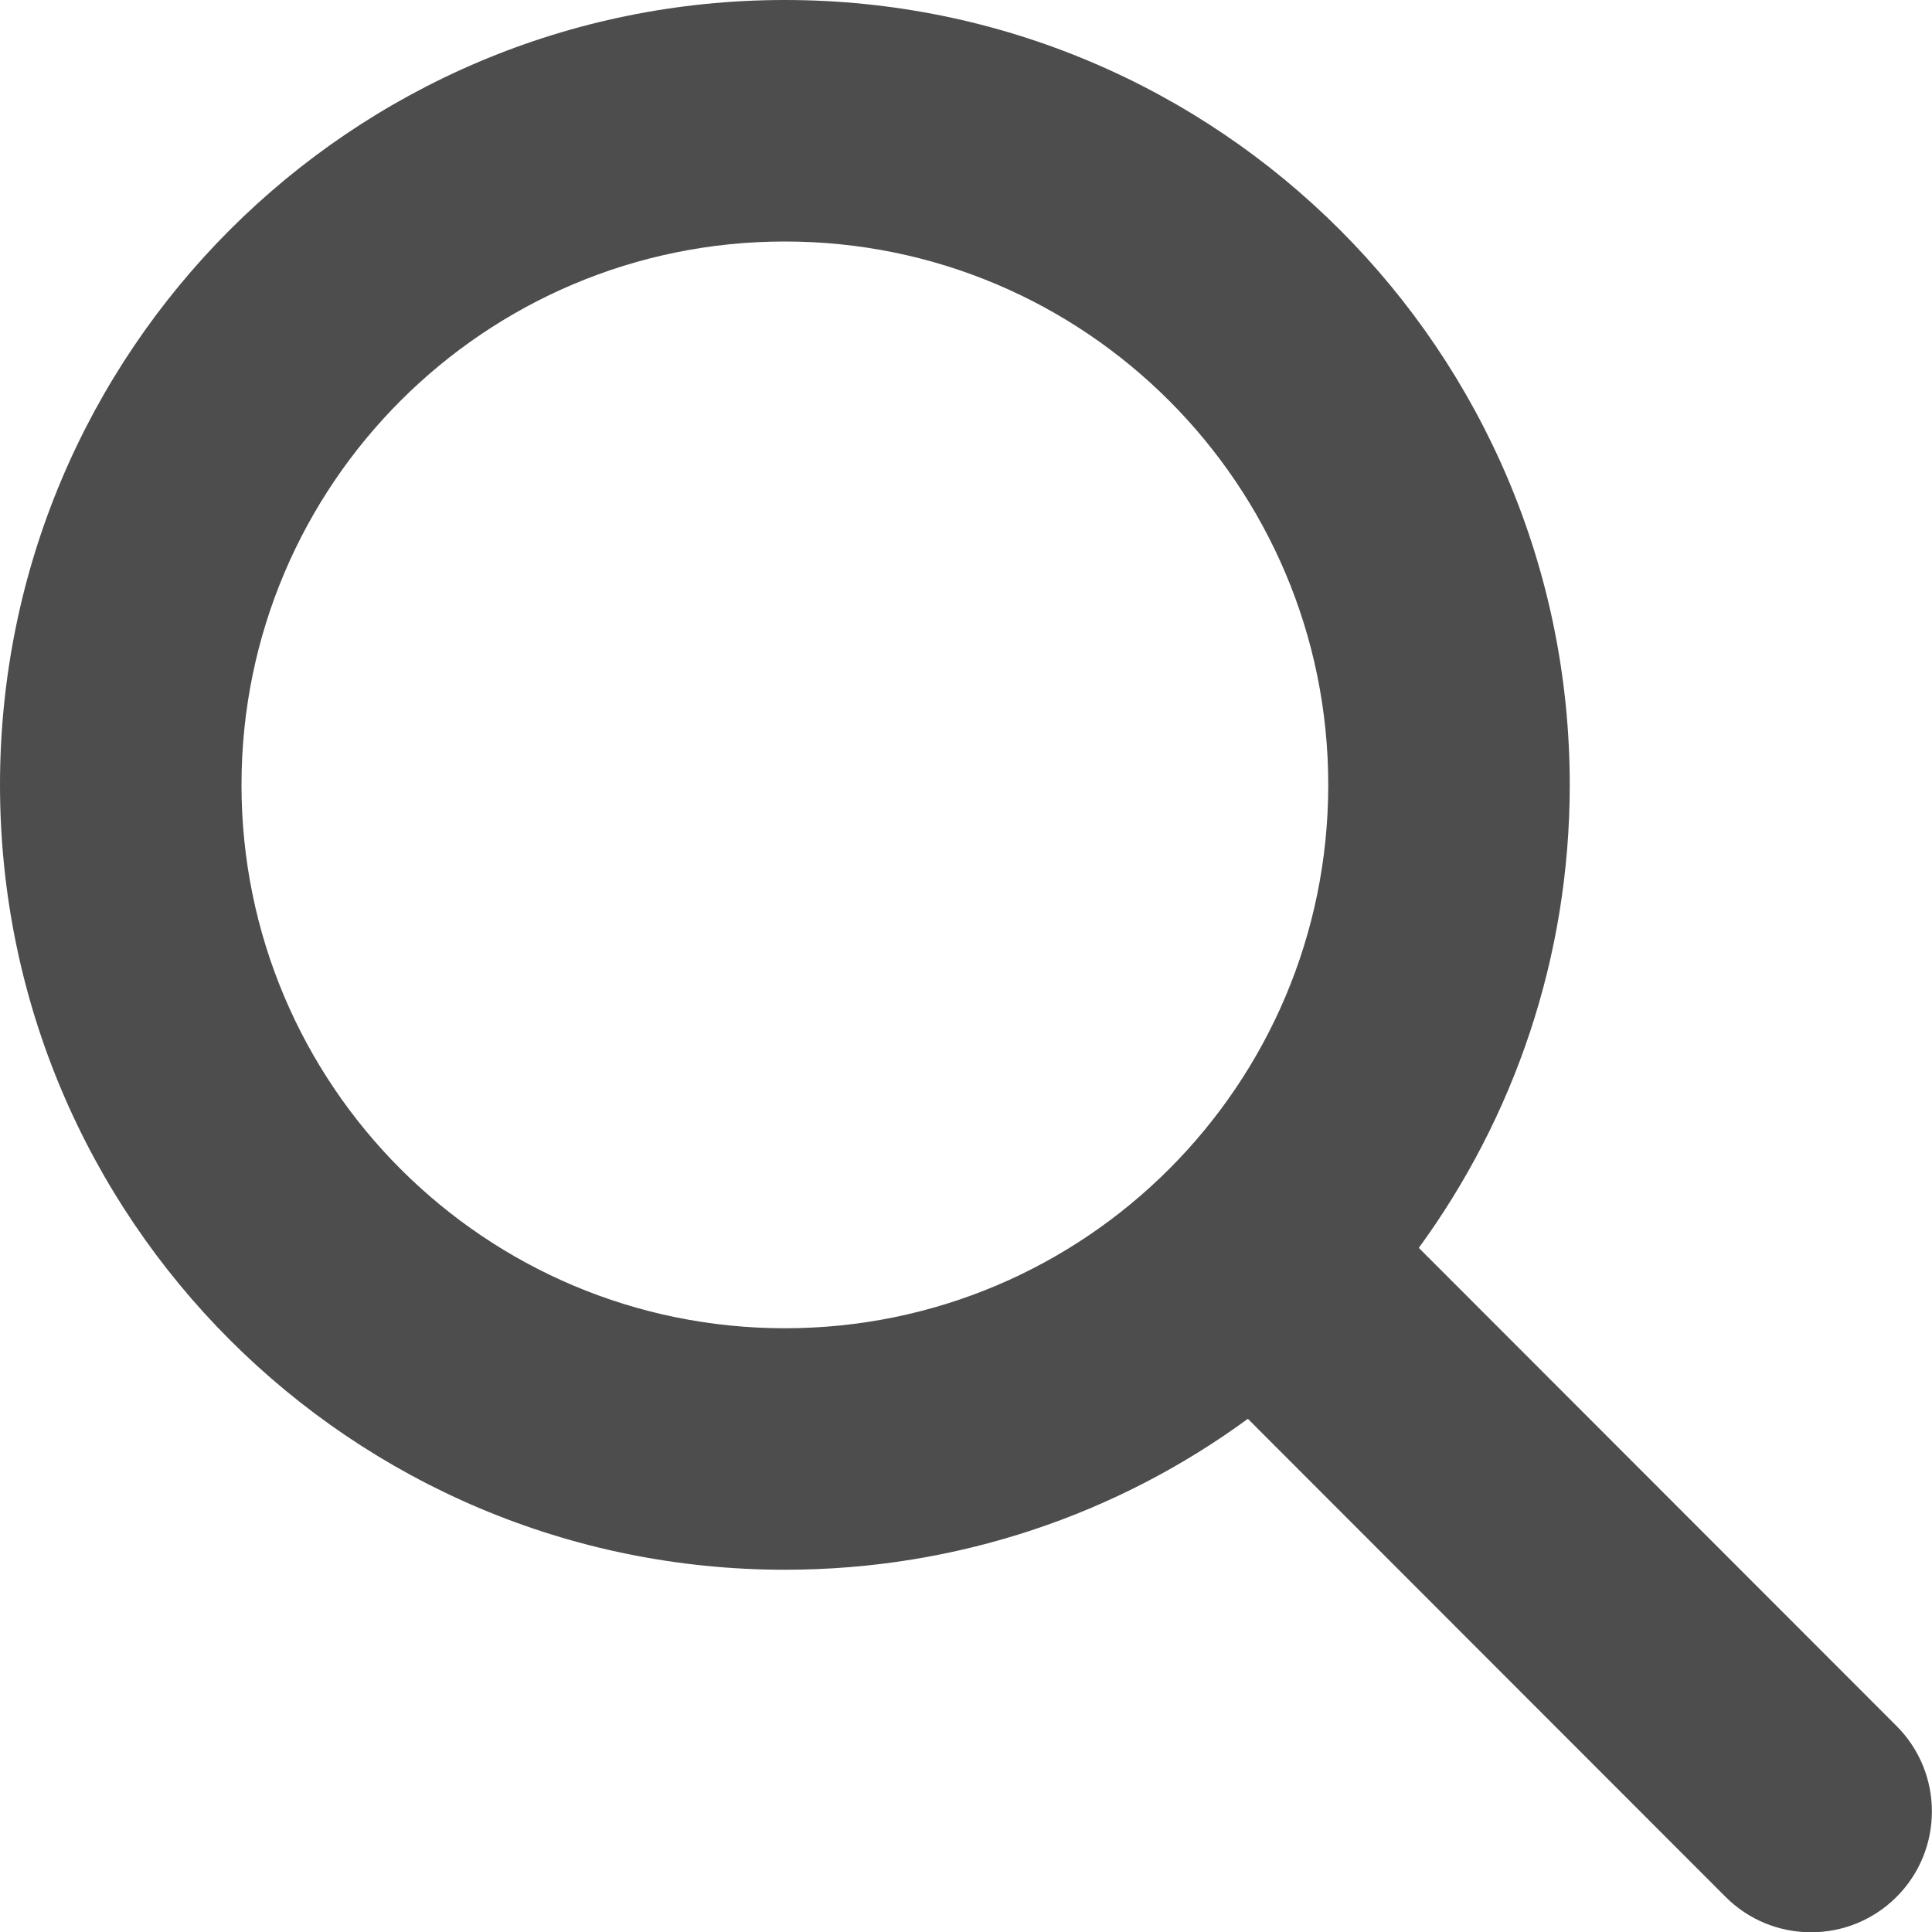
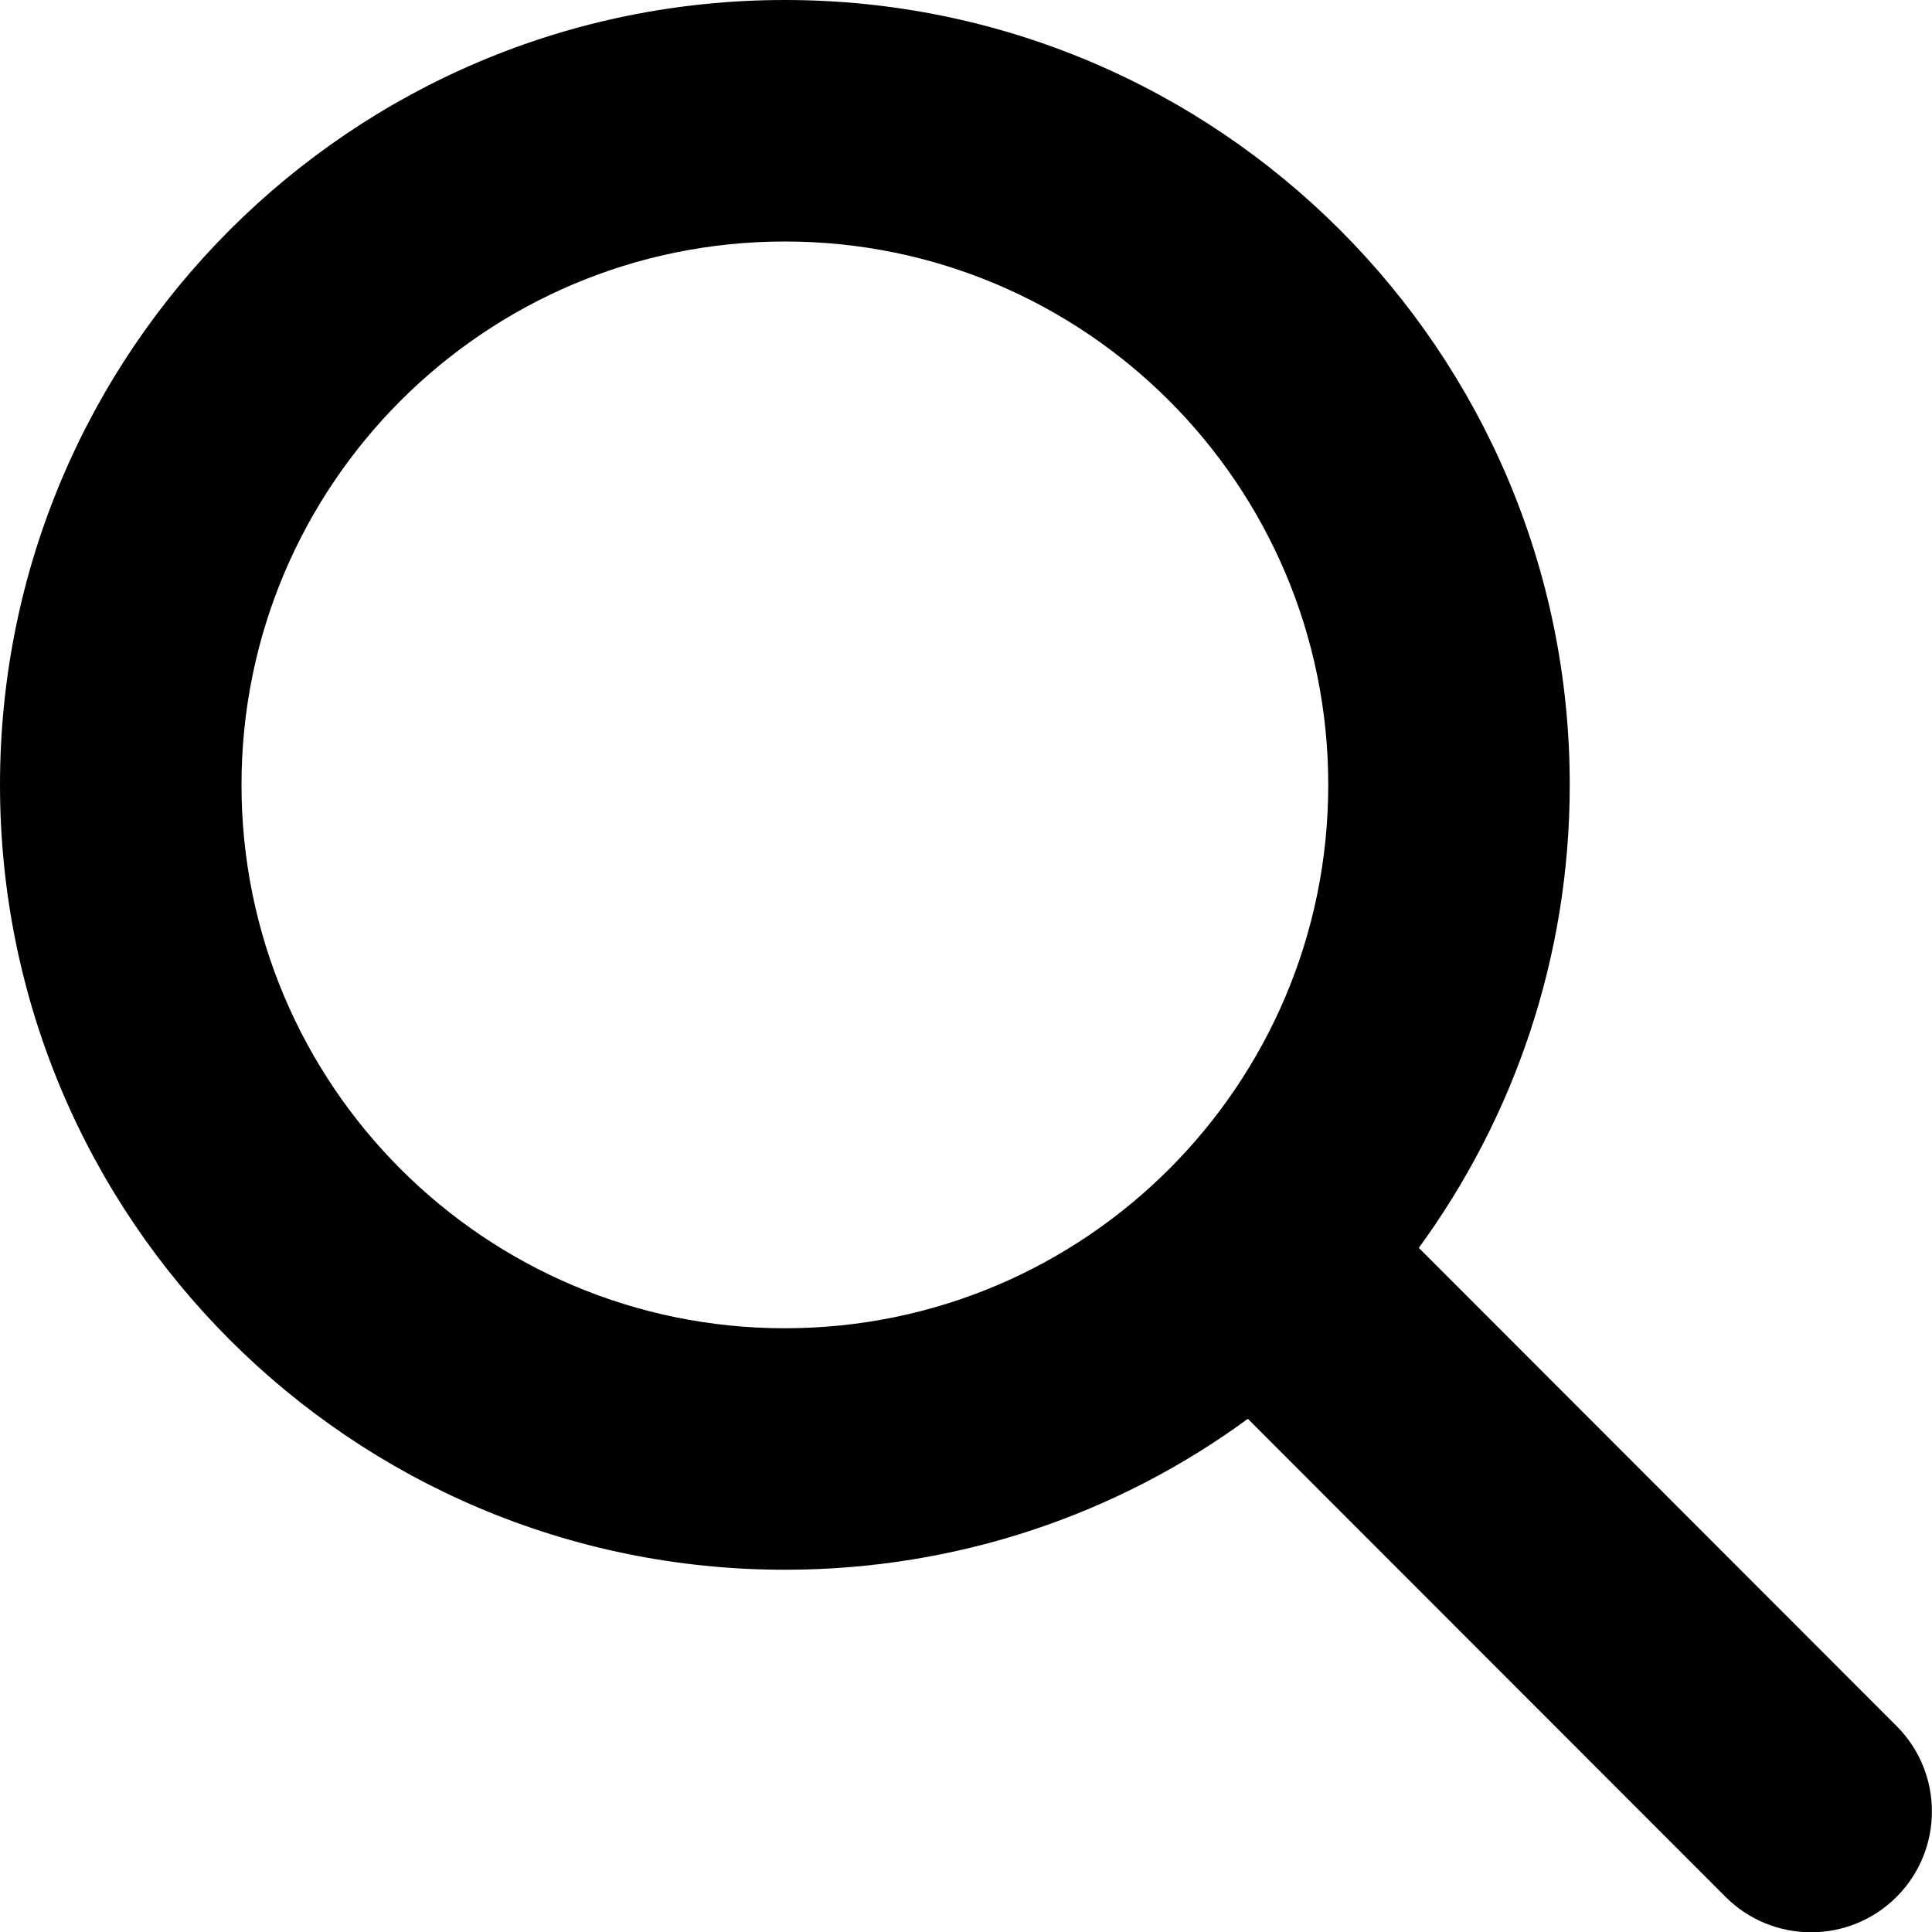
- <svg xmlns="http://www.w3.org/2000/svg" id="a" width="22px" height="22px" viewBox="0 0 512 512" class="theme-icon">
-   <style>
-         .theme-icon path {
-             fill: #4D4D4D;
-         }
-     </style>
+ <svg xmlns="http://www.w3.org/2000/svg" width="22px" height="22px" viewBox="0 0 512 512">
  <path d="M416 208c0 45.9-14.9 88.3-40 122.7L502.6 457.4c12.5 12.5 12.5 32.8 0 45.3s-32.8 12.5-45.3 0L330.7 376c-34.4 25.2-76.8 40-122.7 40C93.1 416 0 322.9 0 208S93.1 0 208 0S416 93.1 416 208zM208 352a144 144 0 1 0 0-288 144 144 0 1 0 0 288z" />
</svg>
